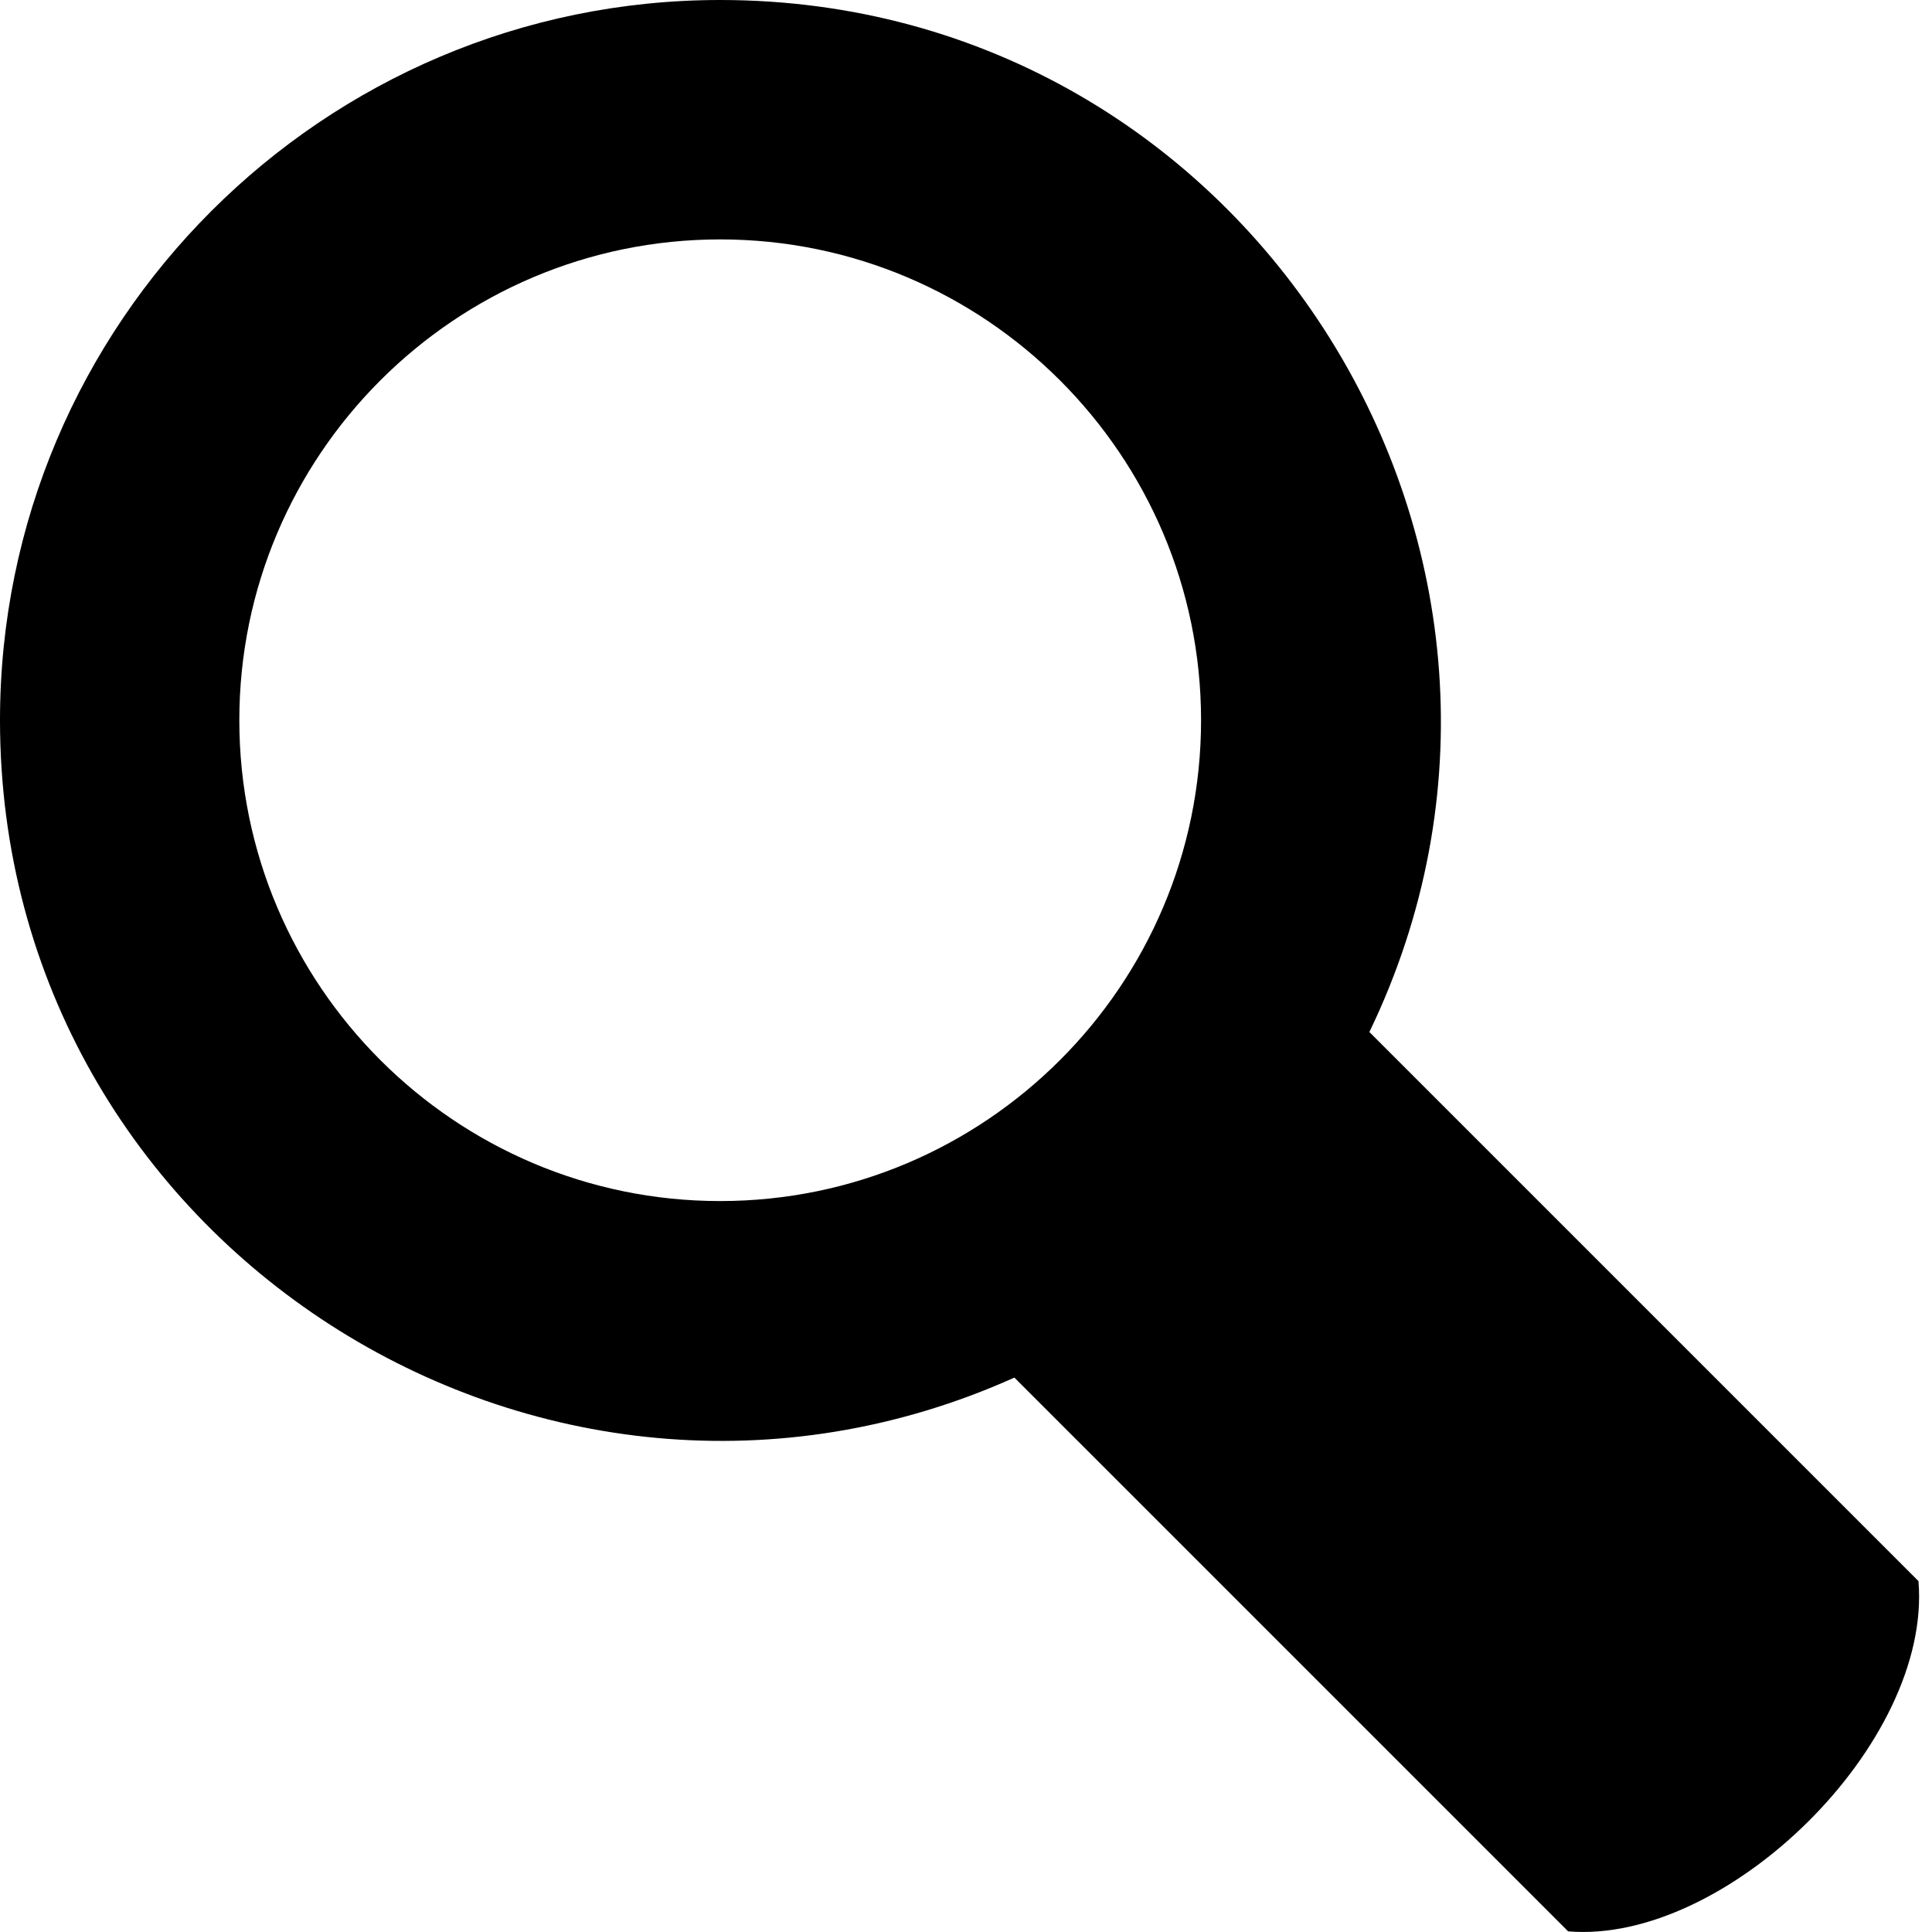
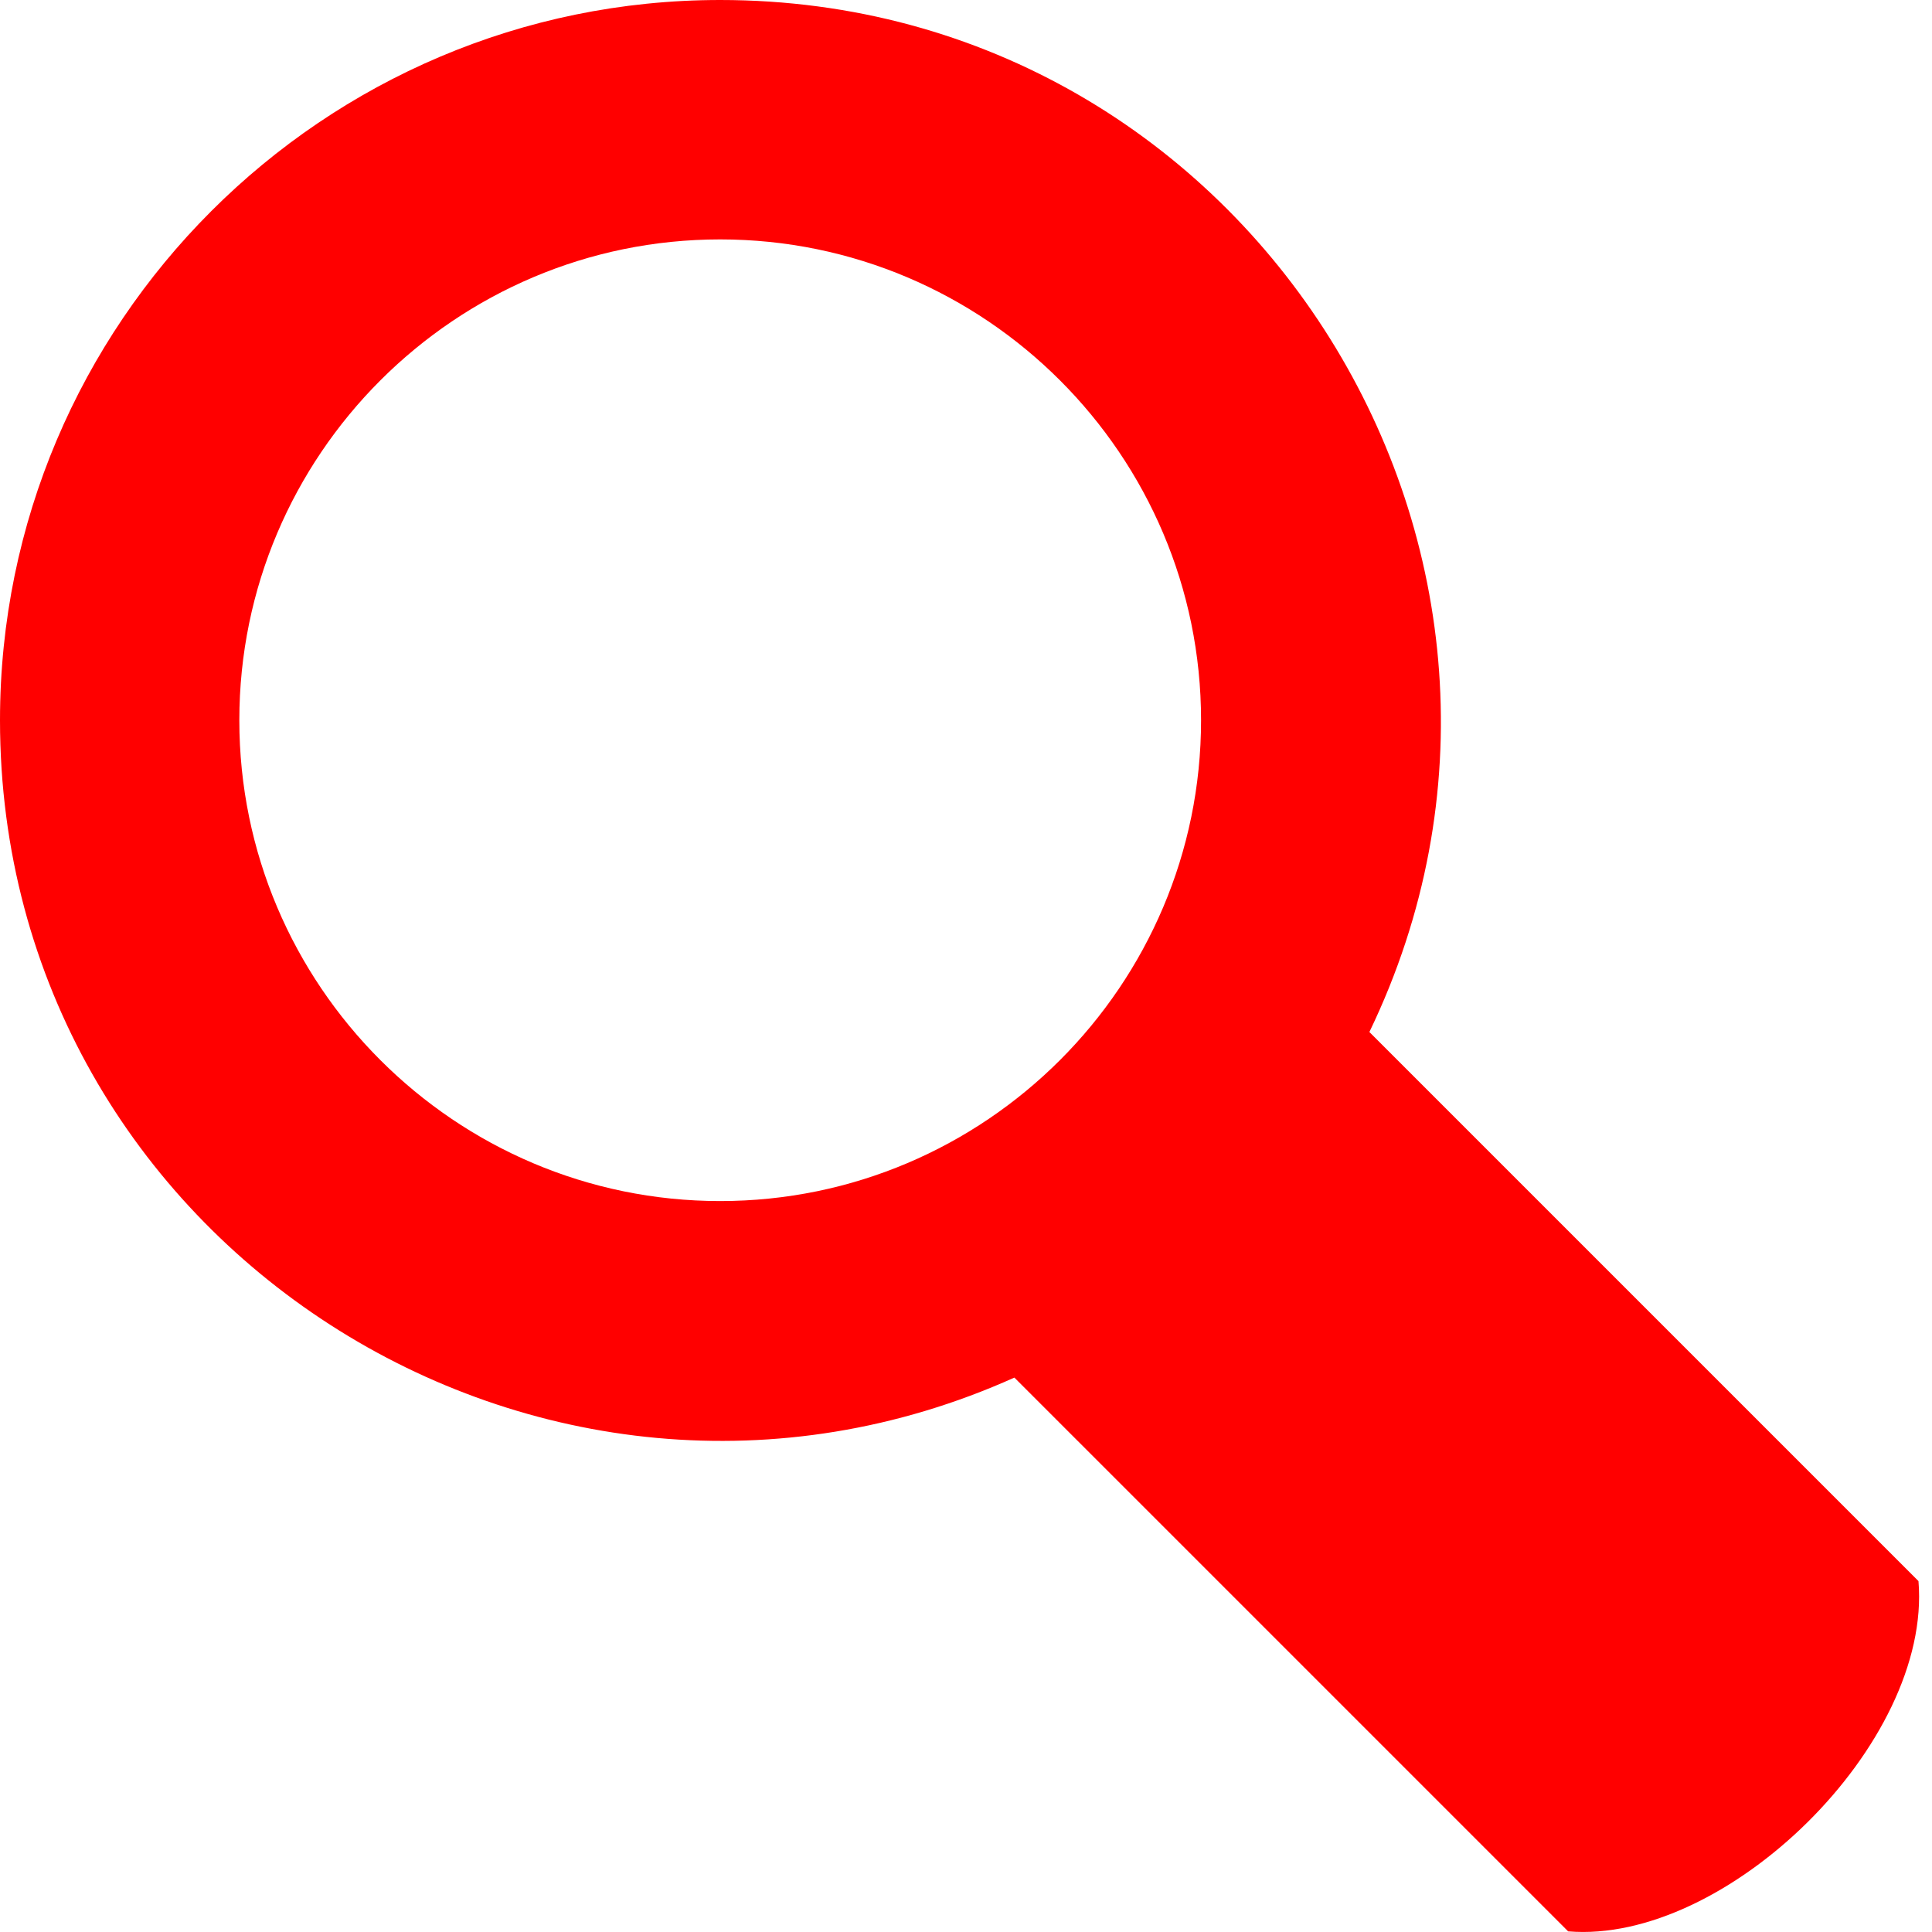
- <svg xmlns="http://www.w3.org/2000/svg" width="24" height="24" viewBox="0 0 24 24">
+ <svg xmlns="http://www.w3.org/2000/svg" width="24" height="24" viewBox="0 0 24 24" fill="red">
  <path d="M23.832 19.641l-6.821-6.821c2.834-5.878-1.45-12.82-8.065-12.82-4.932 0-8.946 4.014-8.946 8.947 0 6.508 6.739 10.798 12.601 8.166l6.879 6.879c1.957.164 4.52-2.326 4.352-4.351zm-14.886-4.721c-3.293 0-5.973-2.68-5.973-5.973s2.68-5.973 5.973-5.973c3.294 0 5.974 2.68 5.974 5.973s-2.68 5.973-5.974 5.973z" />
</svg>
